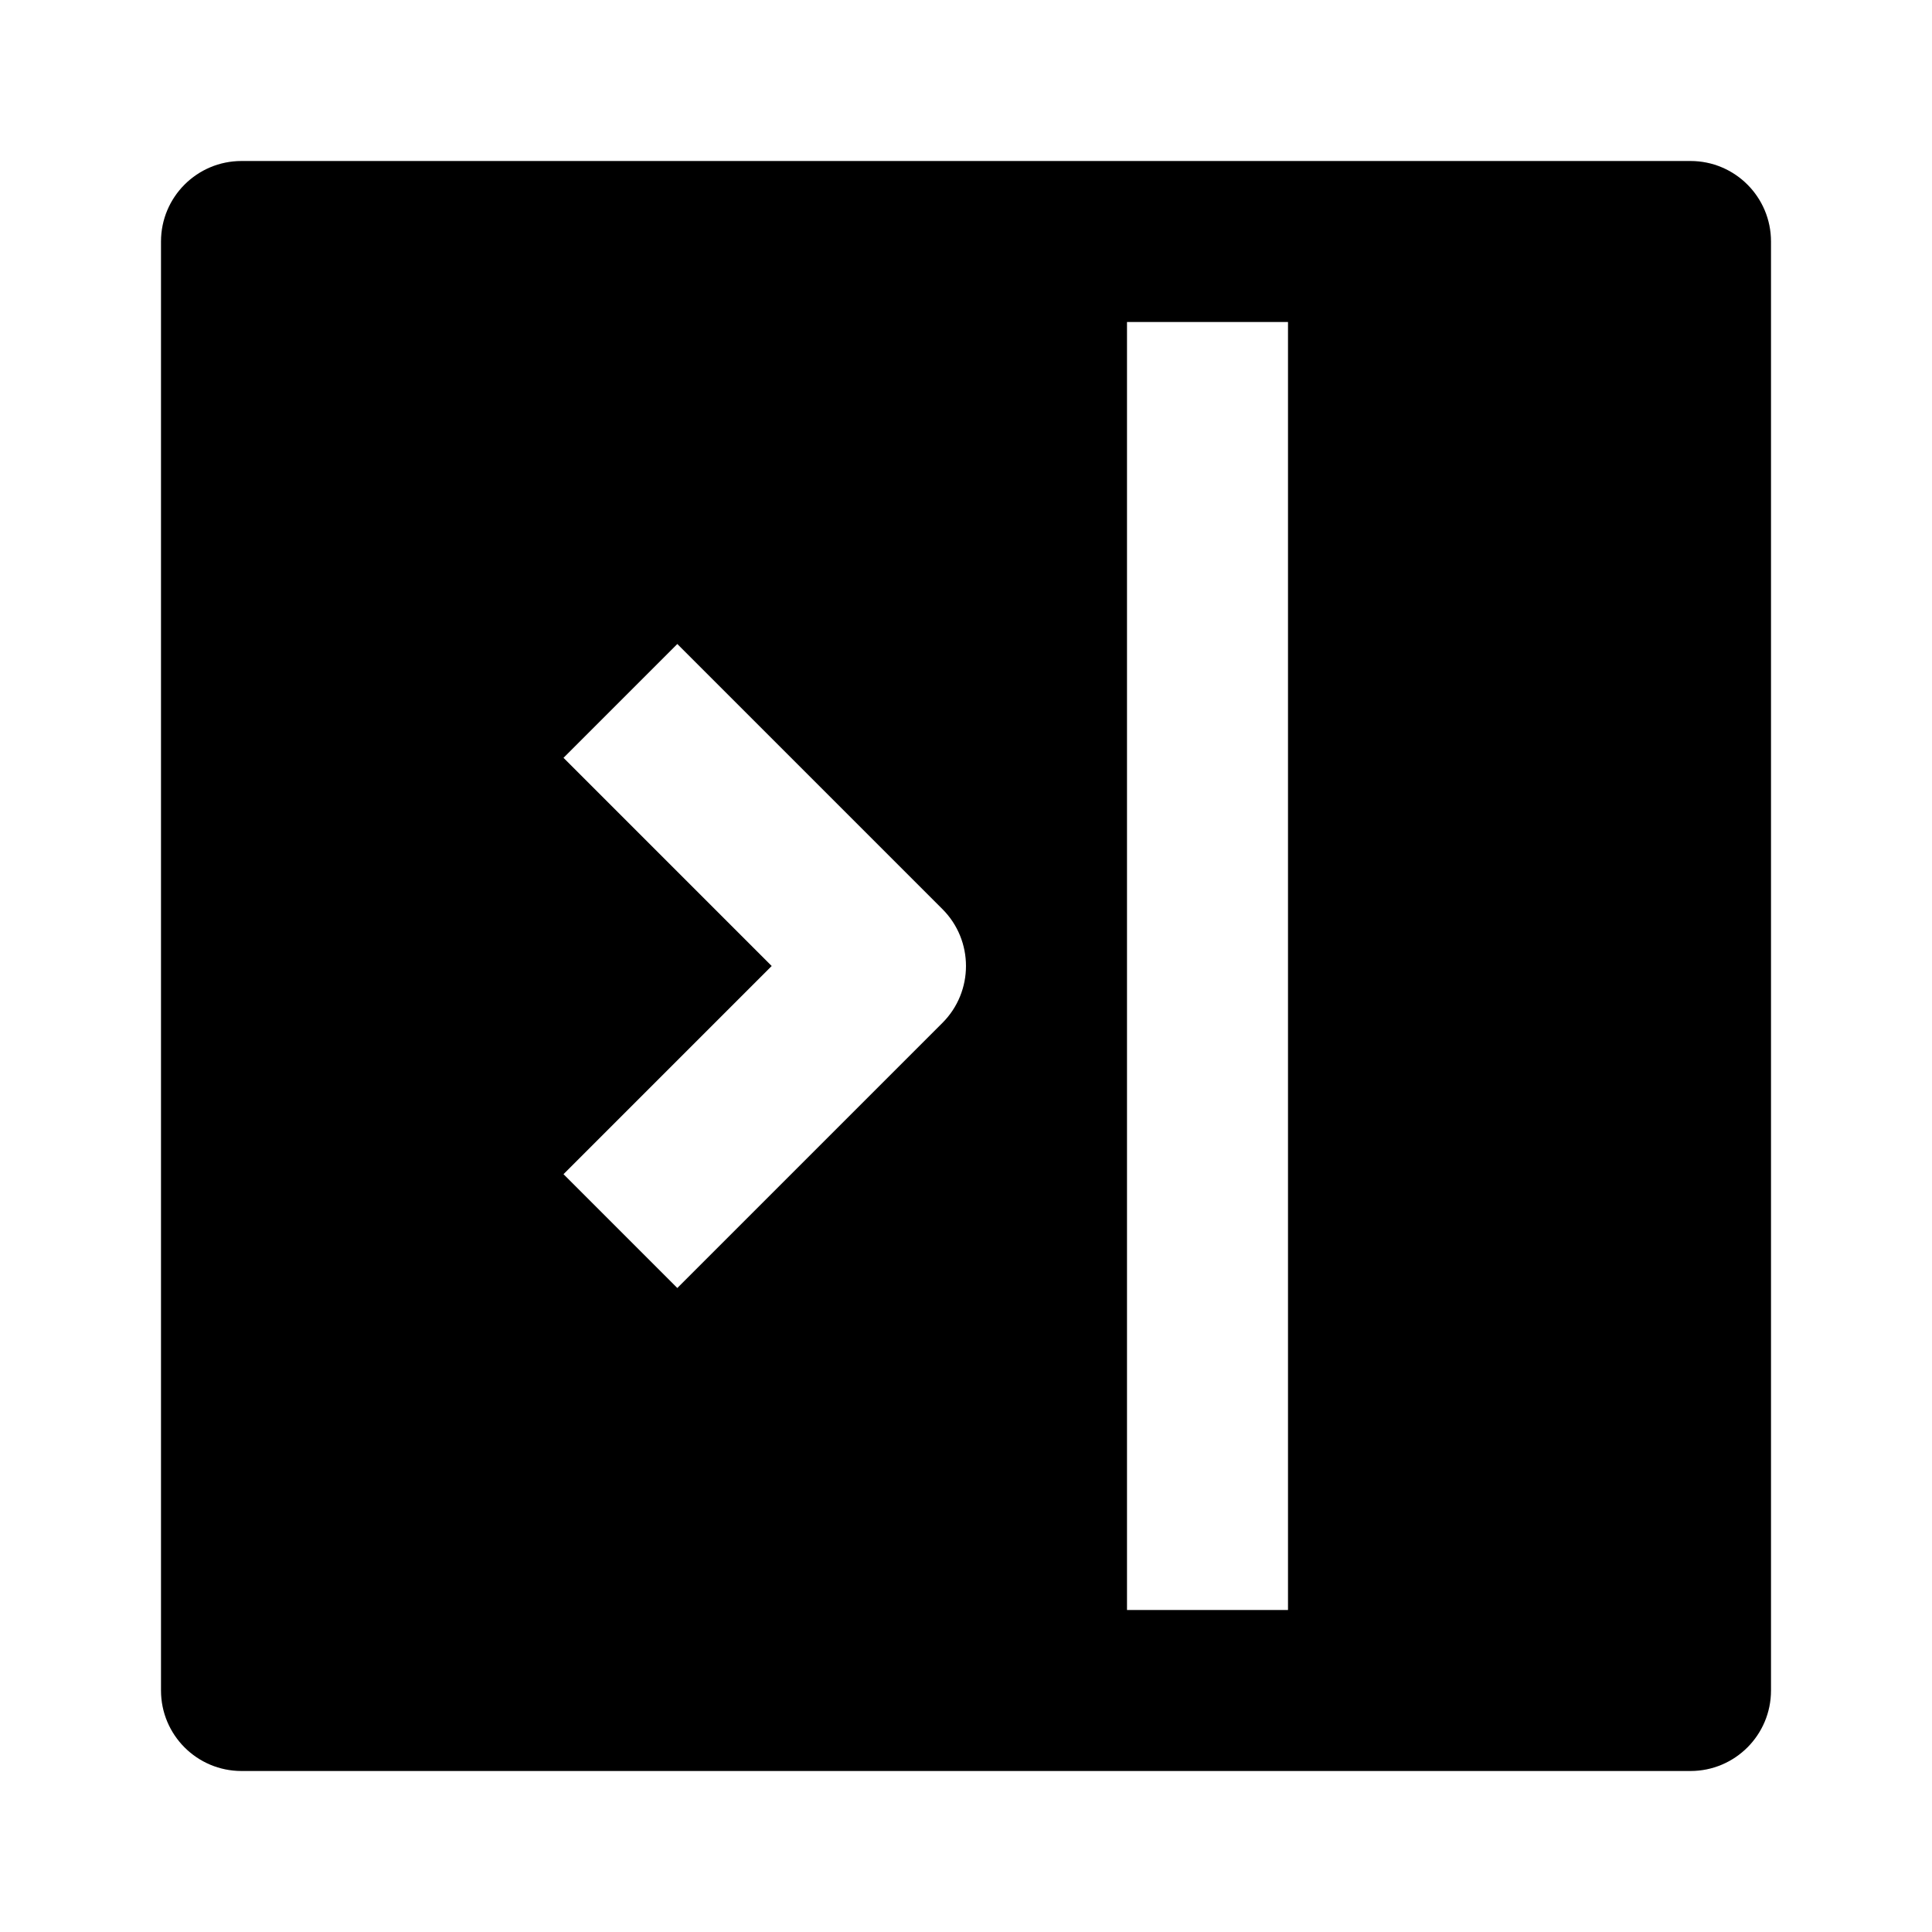
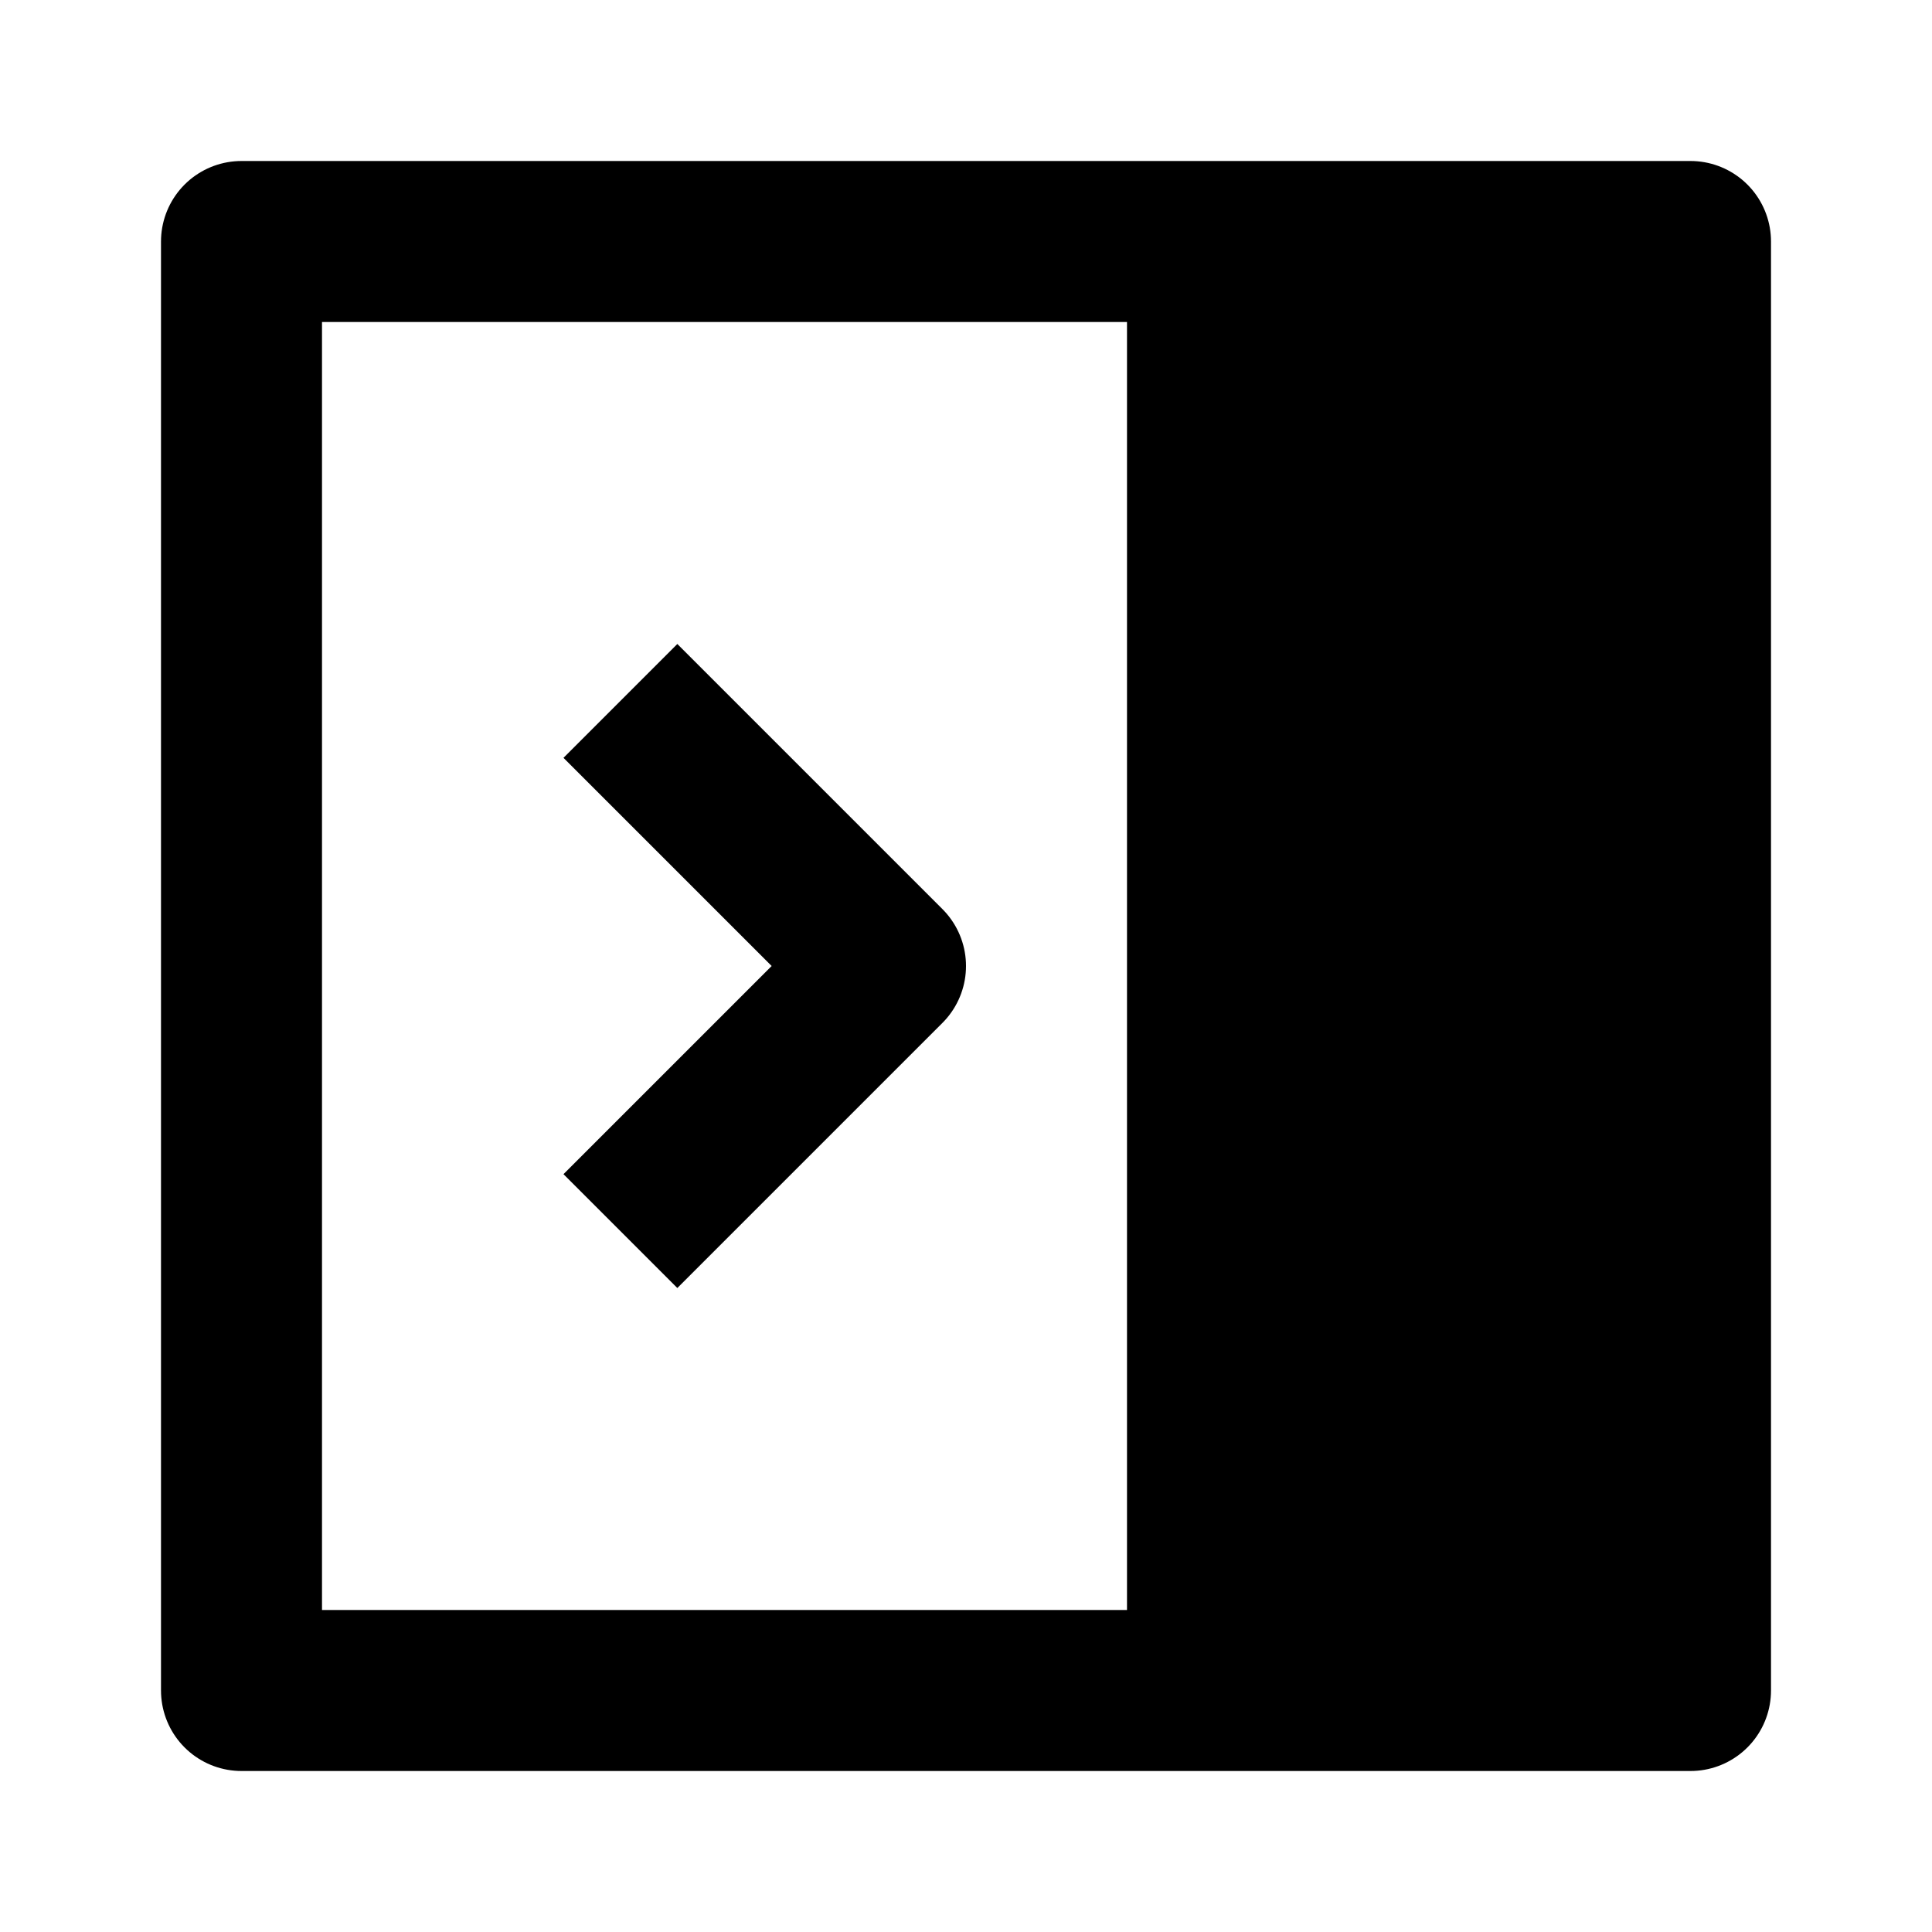
- <svg xmlns="http://www.w3.org/2000/svg" width="24" height="24" fill="none" aria-hidden="true" viewBox="0 0 24 24">
-   <path fill="currentColor" d="M22 3v18a1 1 0 0 1-1 1H3a1 1 0 0 1-1-1V3a1 1 0 0 1 1-1h18a1 1 0 0 1 1 1m-8 1v16h2V4zM8.414 8 7 9.414 9.586 12 7 14.586 8.414 16l3.293-3.293a1 1 0 0 0 0-1.414z" />
+ <svg xmlns="http://www.w3.org/2000/svg" width="24" height="24" fill="none" stroke="currentColor" stroke-linejoin="round" stroke-width="2" aria-hidden="true" viewBox="0 0 24 24">
+   <path fill="currentColor" stroke="none" d="M15 3h6v18h-6z" />
+   <path d="M3 3h18v18H3zm12 0v18M7.707 8.707 11 12l-3.293 3.293" />
</svg>
